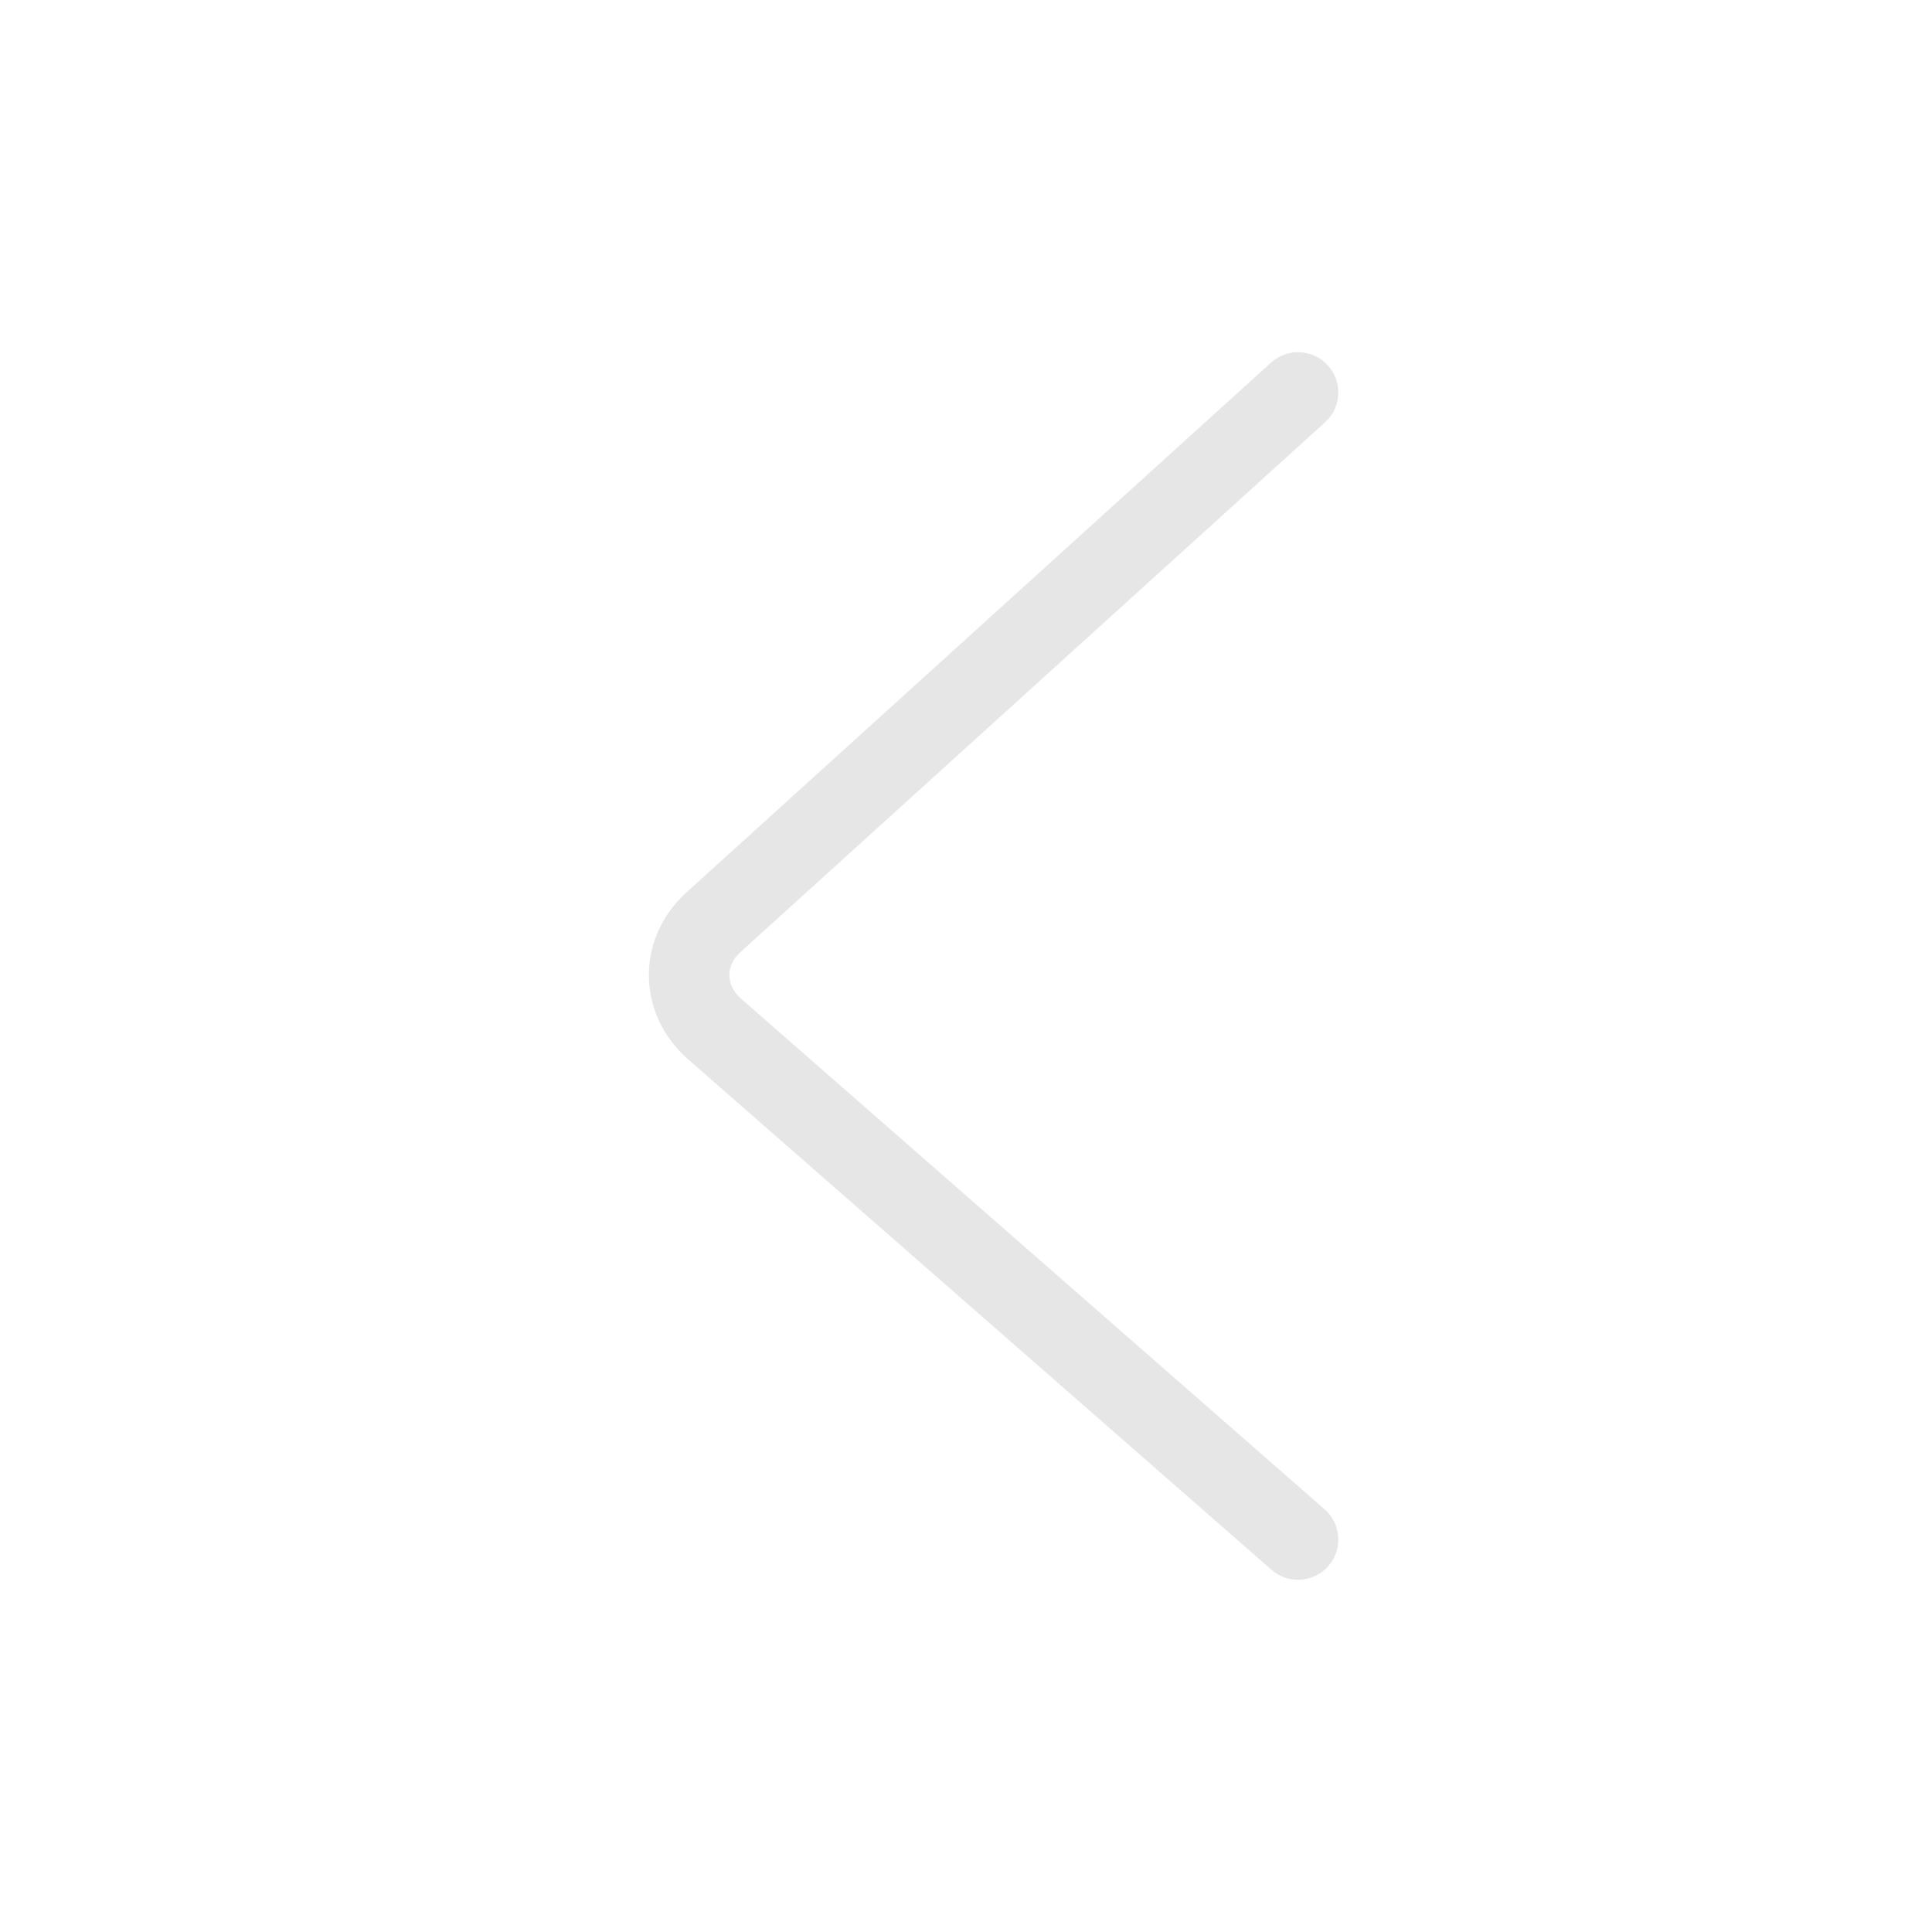
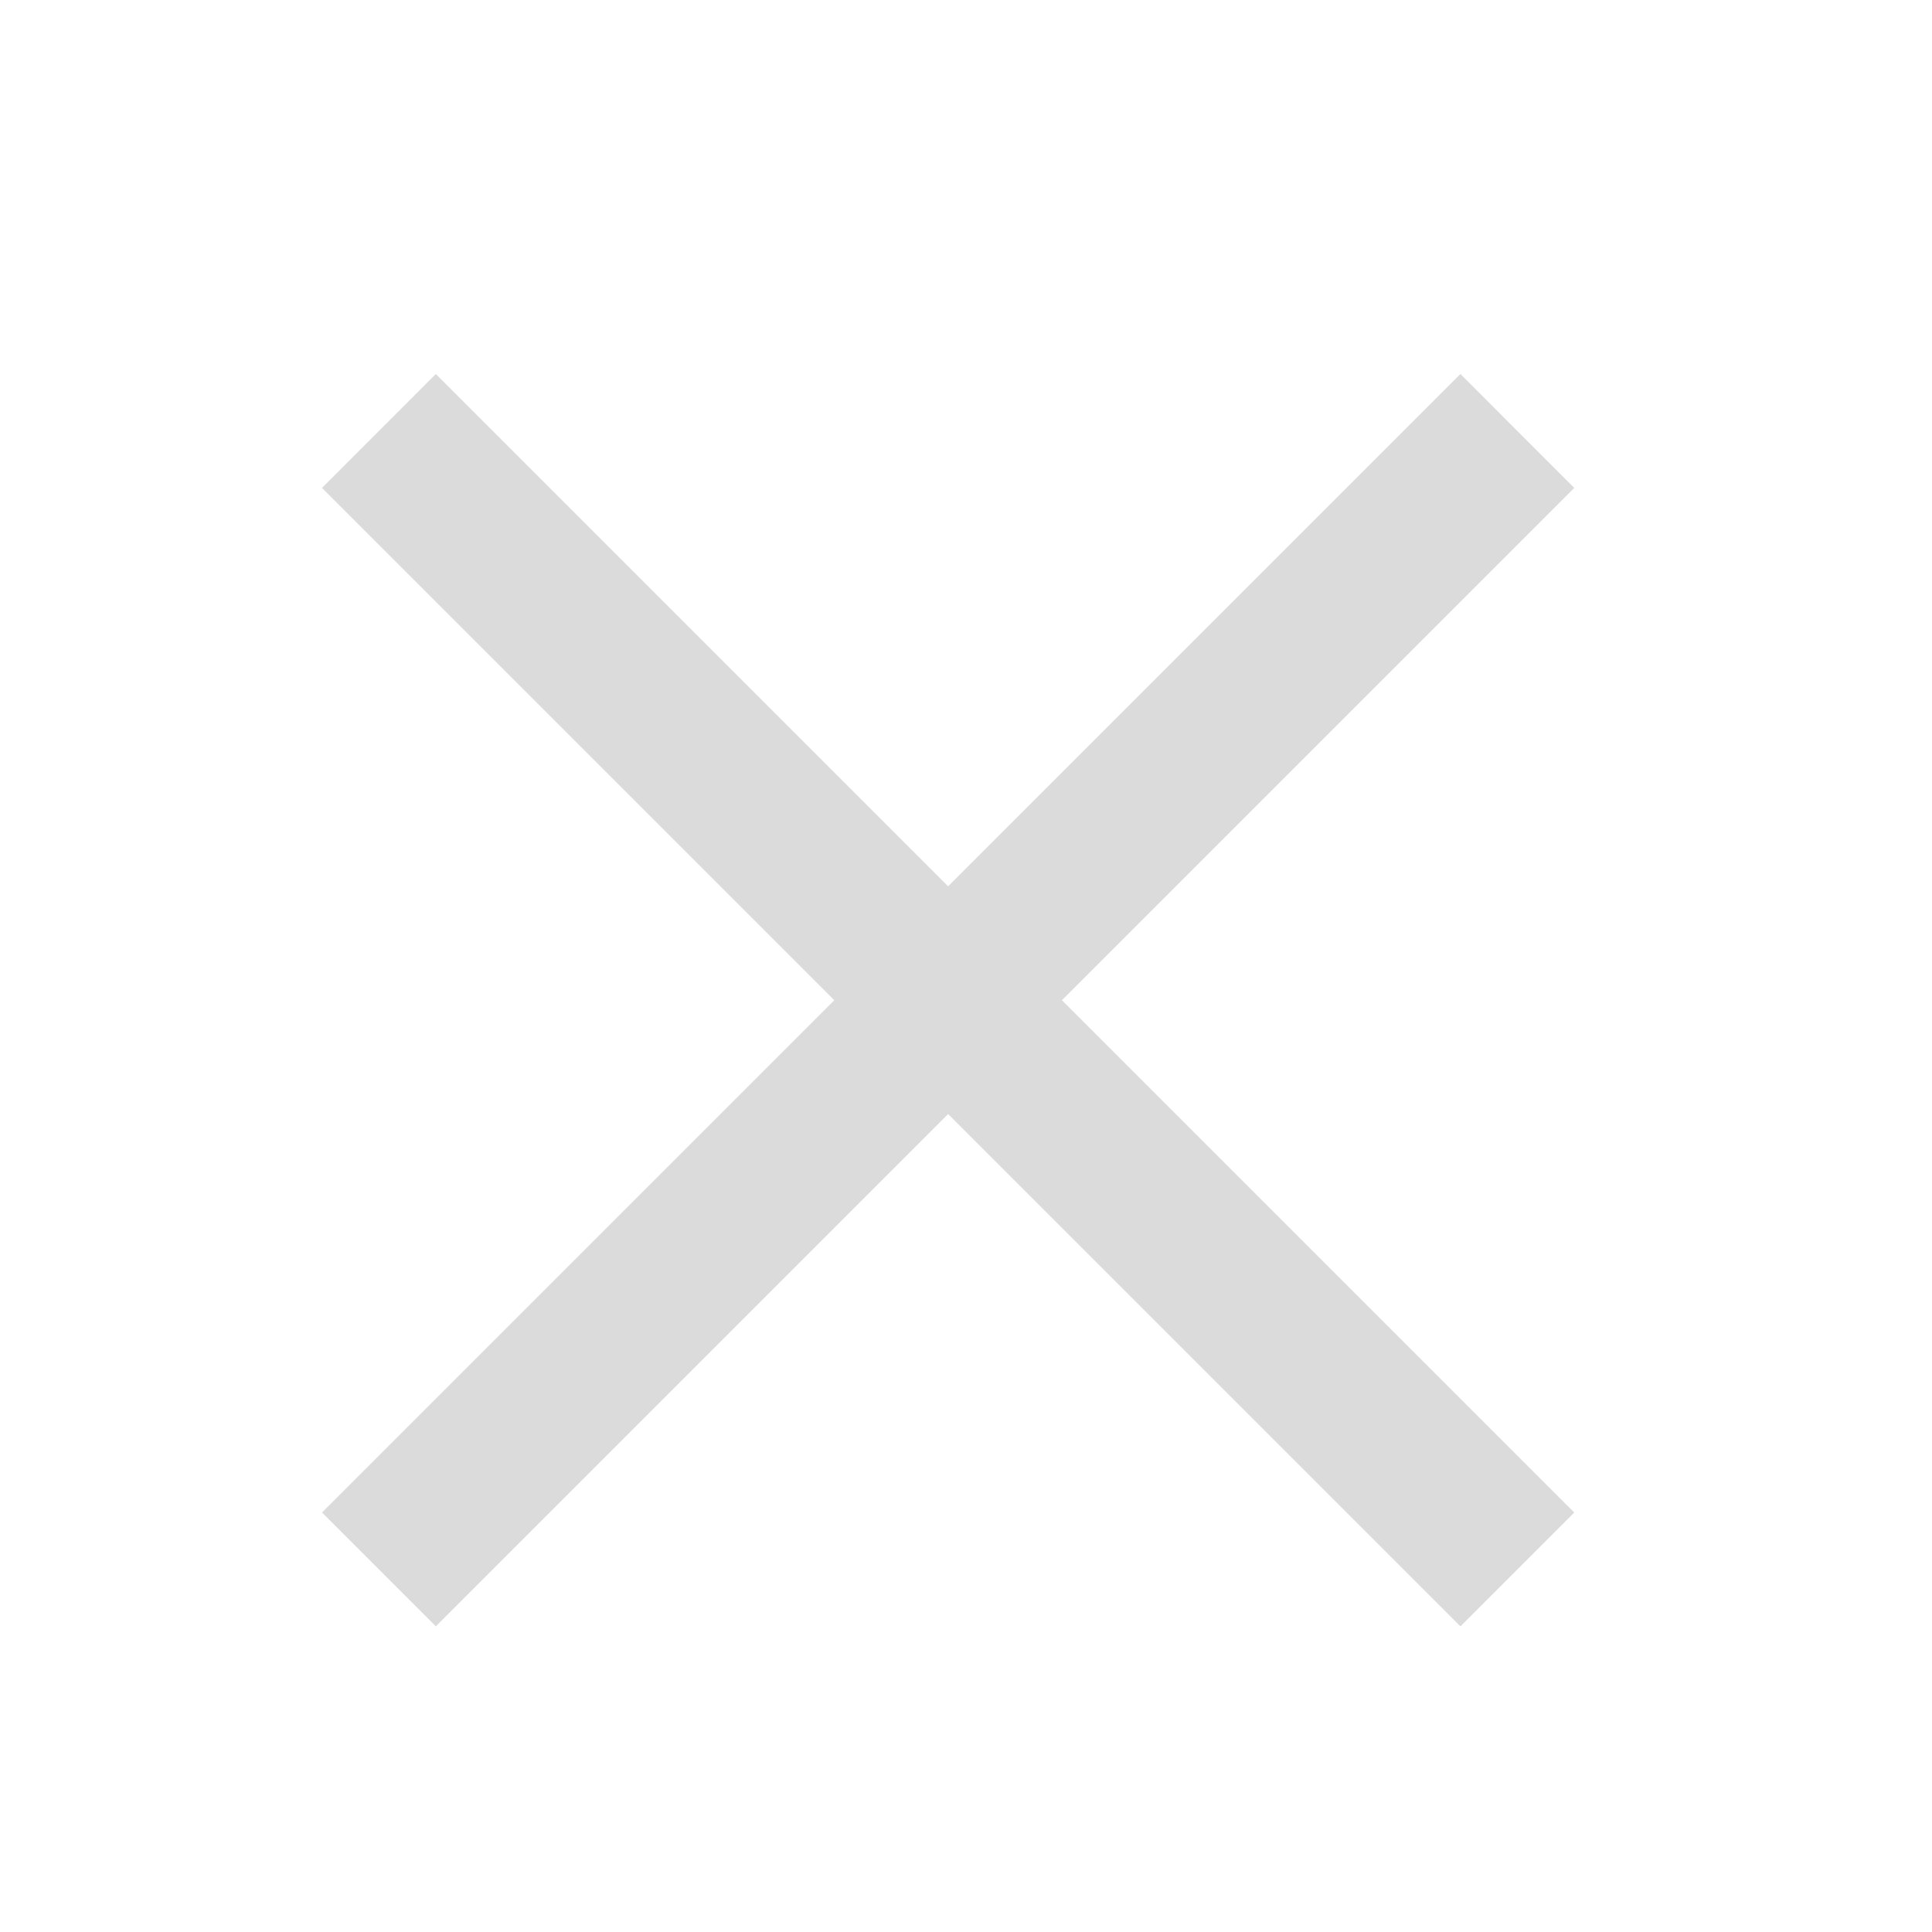
- <svg xmlns="http://www.w3.org/2000/svg" t="1513431791478" class="icon" style="" viewBox="0 0 1024 1024" version="1.1" p-id="2853" width="200" height="200">
-   <defs>
-     <style type="text/css" />
-   </defs>
-   <path d="M363.841 472.979C336.939 497.359 337.302 537.486 364.73 561.486L673.952 832.055C682.819 839.814 696.296 838.915 704.055 830.048 711.814 821.181 710.915 807.704 702.048 799.945L392.827 529.376C384.596 522.174 384.502 511.835 392.492 504.594L702.326 223.808C711.056 215.896 711.72 202.405 703.808 193.674 695.896 184.944 682.405 184.28 673.674 192.192L363.841 472.979Z" p-id="2854" fill="#e6e6e6" />
+ <svg xmlns="http://www.w3.org/2000/svg" class="icon" width="64px" height="64.00px" viewBox="0 0 1024 1024" version="1.1">
+   <path fill="#dbdbdb" d="M562.859 530.133l271.531-271.531-60.331-60.373-271.531 271.531-271.531-271.531L170.667 258.603l271.531 271.531L170.667 801.664l60.331 60.331 271.531-271.531 271.531 271.531 60.331-60.331-271.531-271.531z" />
</svg>
